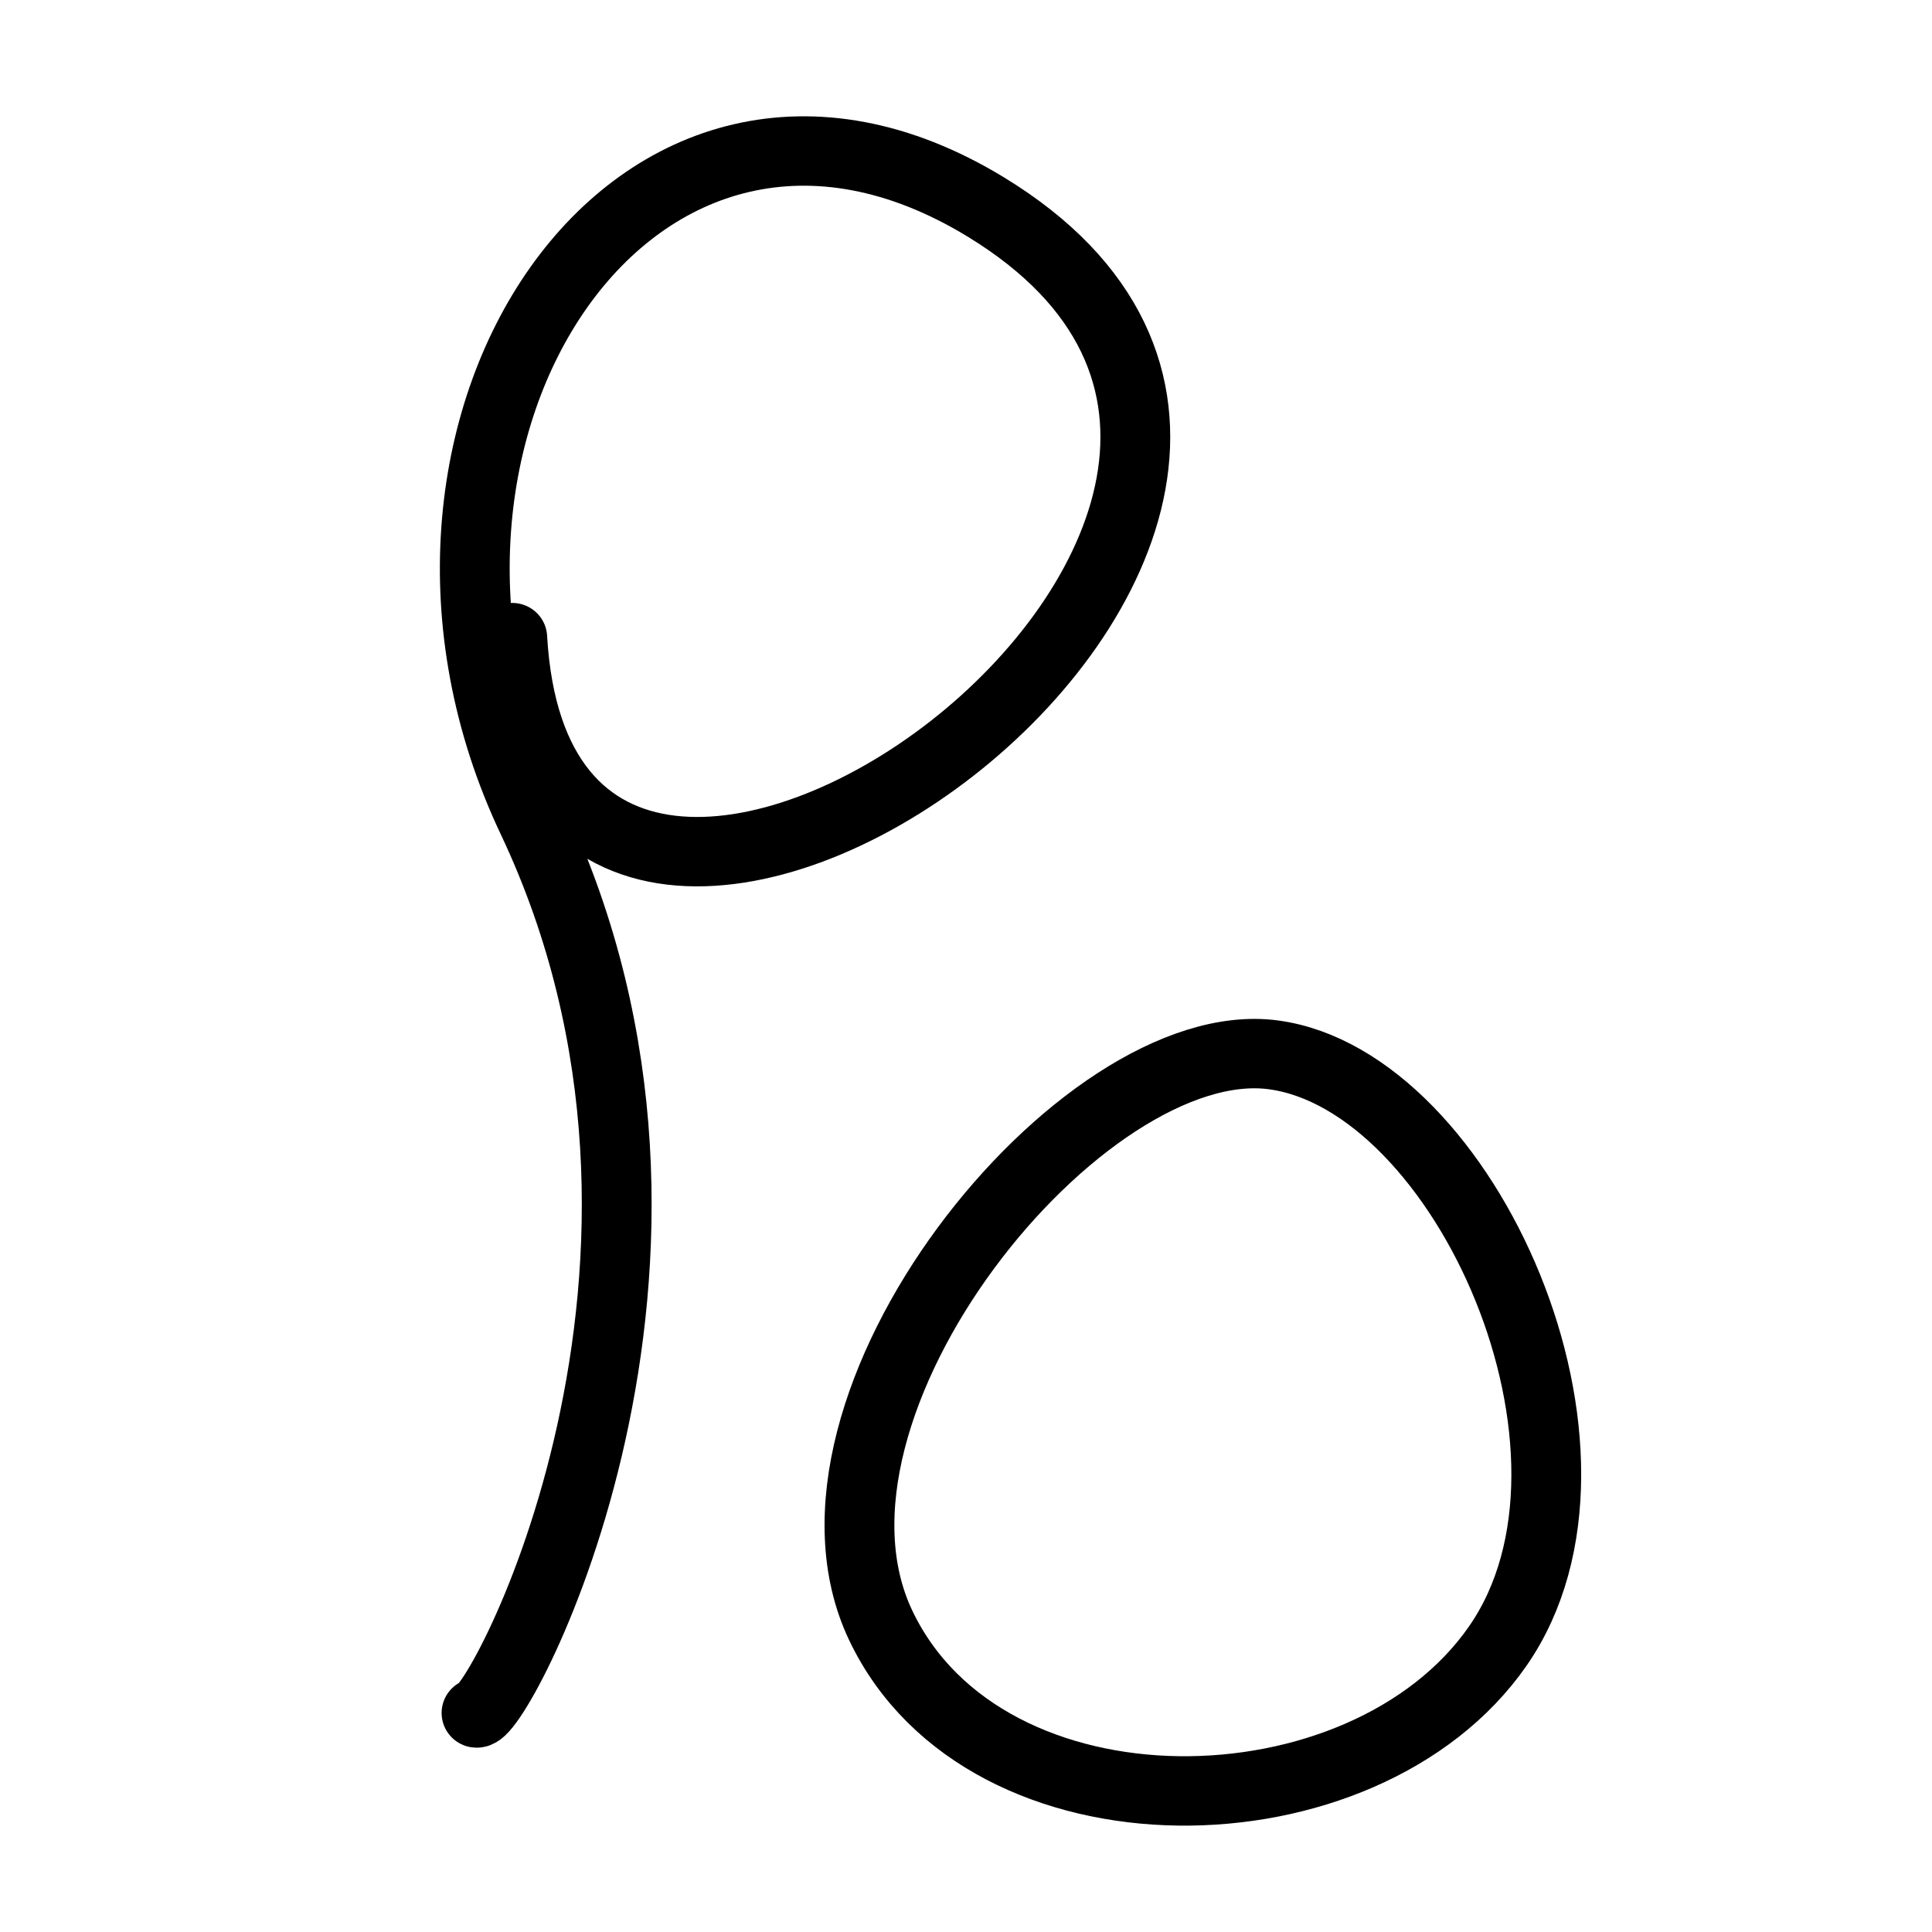
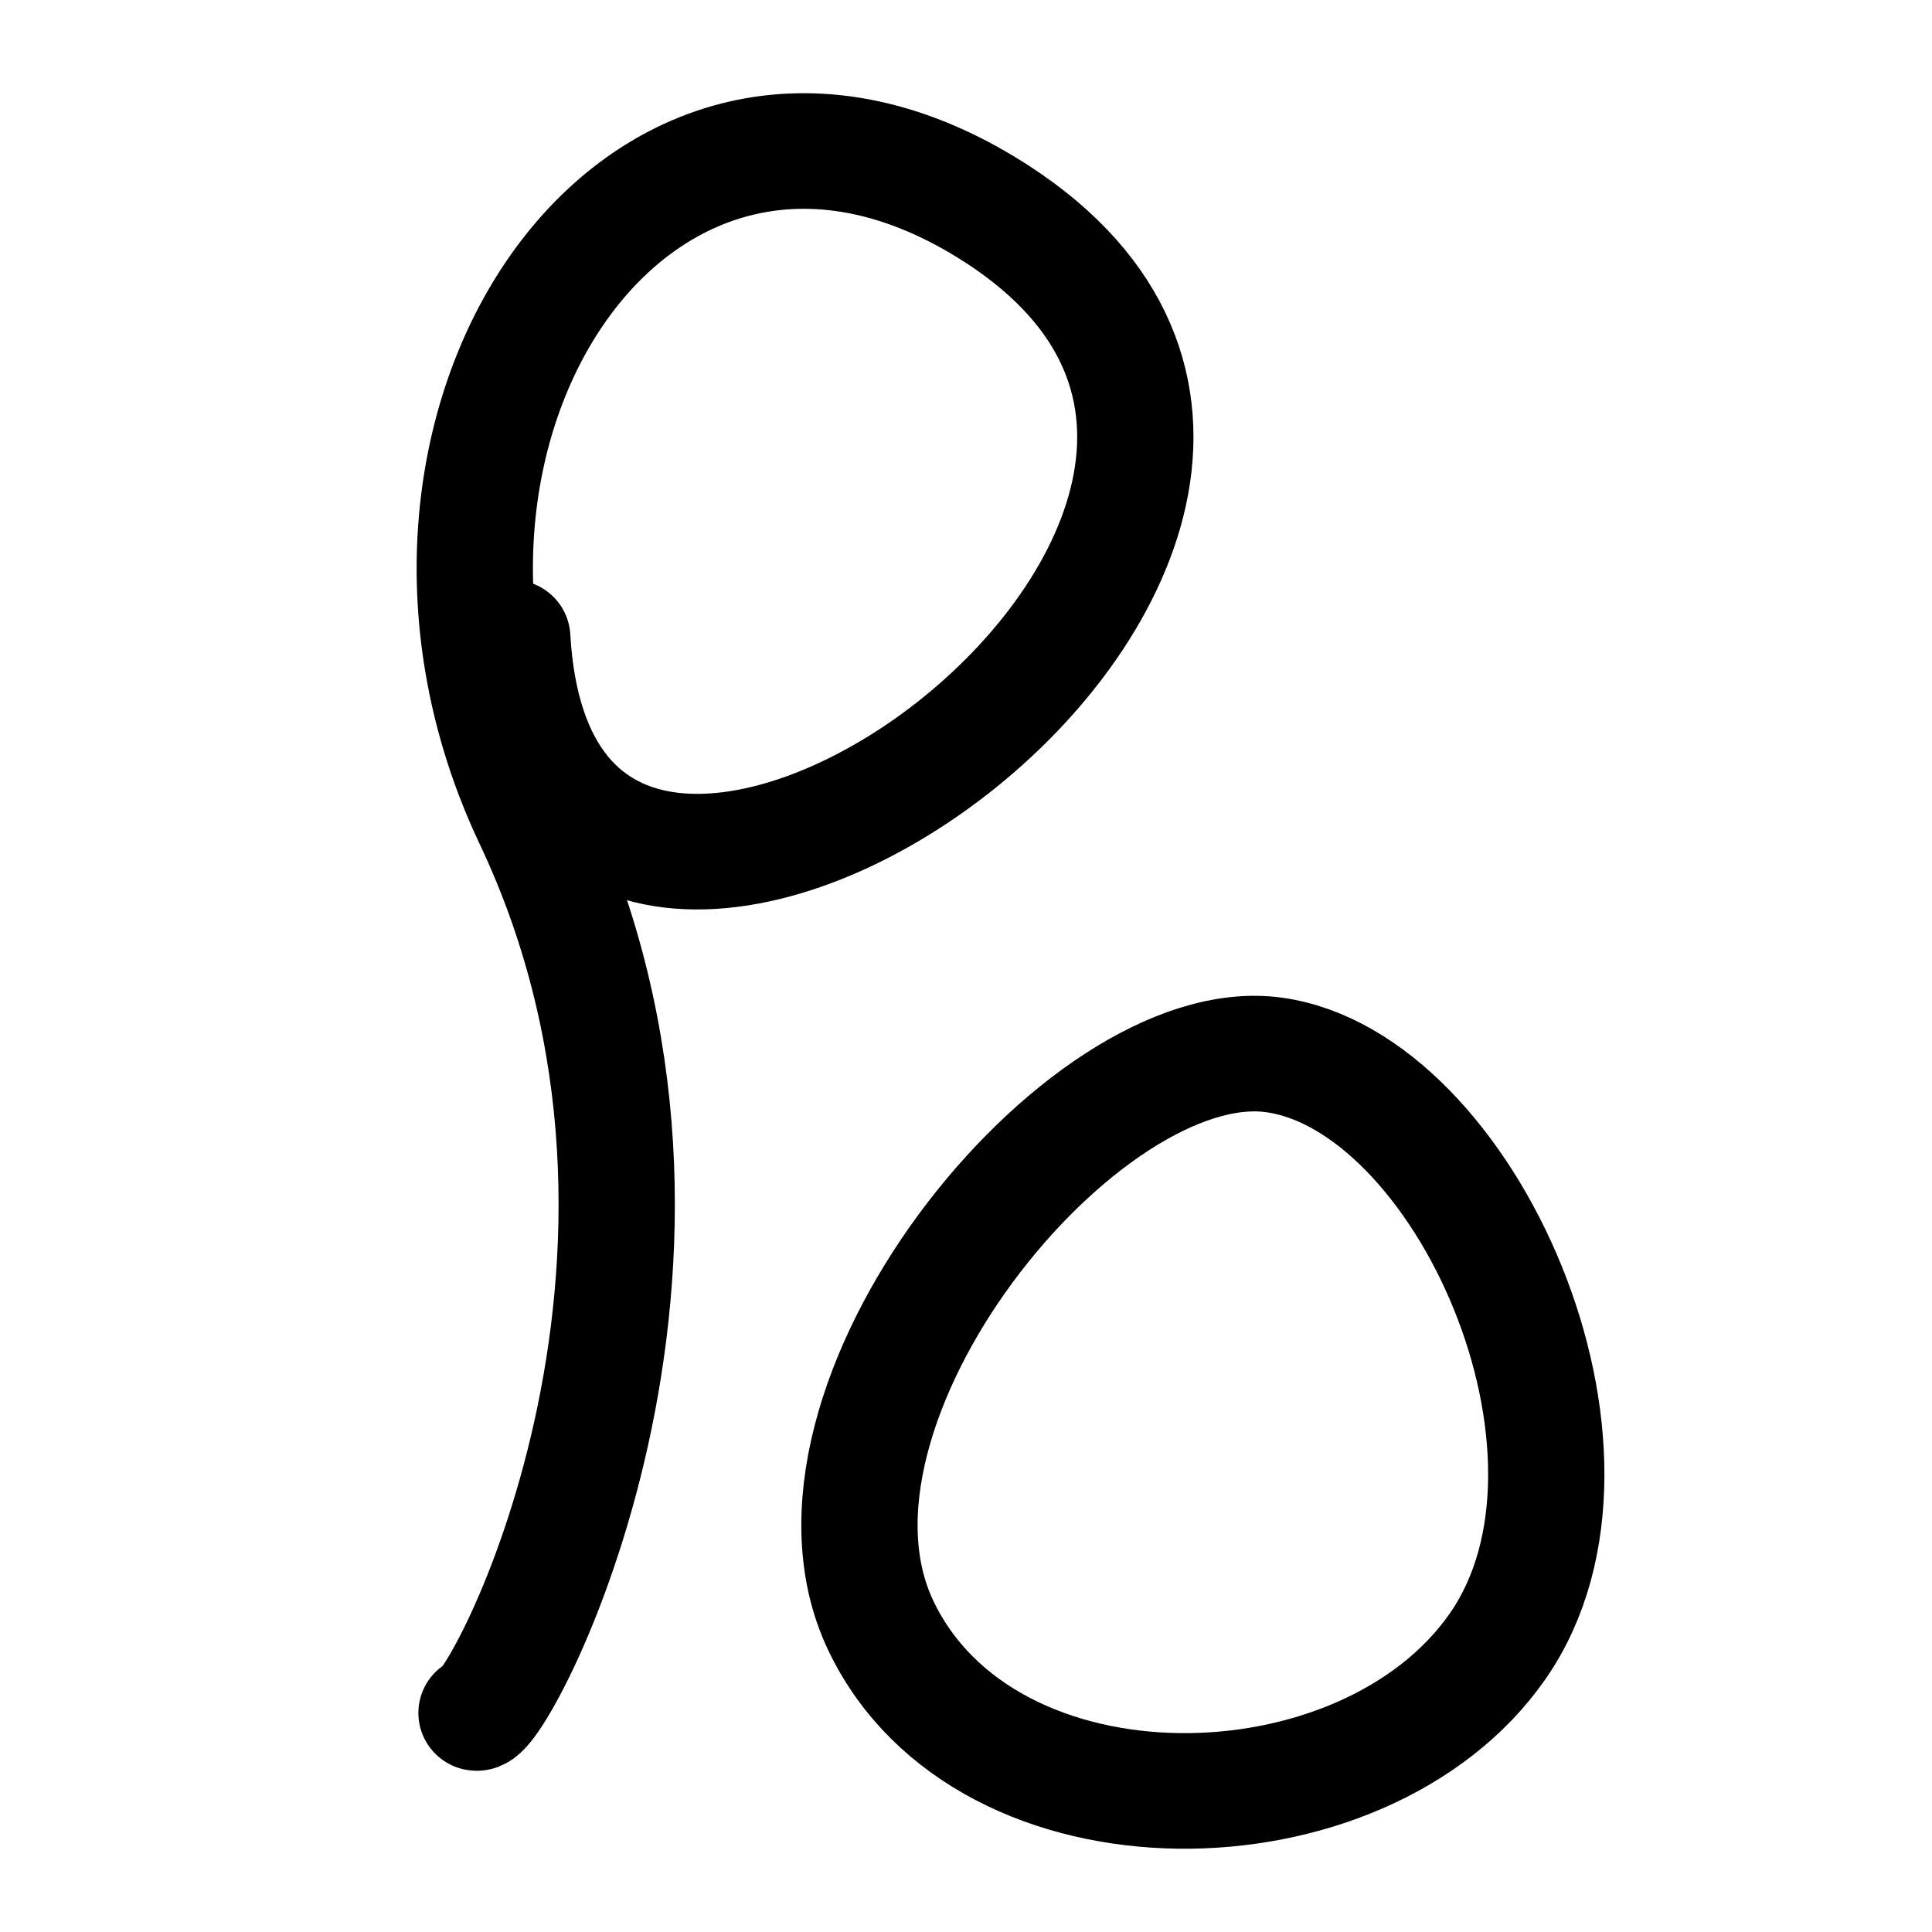
<svg xmlns="http://www.w3.org/2000/svg" width="50mm" height="50mm" viewBox="0 0 50 50" version="1.1" id="svg5">
  <defs id="defs2" />
  <g id="layer1">
-     <g id="g6956" transform="matrix(1.279496,0,0,1.271966,-6.184774,-5.968598)" style="stroke-width:0.784">
-       <path style="fill:none;stroke:#000000;stroke-width:1.412;stroke-linecap:round;stroke-linejoin:round;stroke-dasharray:none;paint-order:fill markers stroke;stop-color:#000000" d="M 15.195,17.666 C 15.842,29.06 35.069,15.211 24.77,8.902 17.706,4.575 11.869,13.438 15.599,21.362 c 4.234,8.997 -0.677,18.25 -1.127,18.183" id="path14457" />
-       <path style="fill:none;stroke:#000000;stroke-width:1.412;stroke-linecap:round;stroke-linejoin:round;stroke-dasharray:none;paint-order:fill markers stroke;stop-color:#000000" d="m 30.592,26.155 c -3.873,-0.523 -10.066,7.129 -7.942,11.613 2.124,4.483 9.767,4.346 12.48,0.414 2.712,-3.932 -0.665,-11.504 -4.538,-12.027 z" id="path14478" />
+     <g id="g6956" transform="matrix(1.279496,0,0,1.271966,-6.184774,-5.968598)" style="stroke-width:2.352;stroke-dasharray:none">
+       <path style="fill:none;stroke:#000000;stroke-width:2.352;stroke-linecap:round;stroke-linejoin:round;stroke-dasharray:none;paint-order:fill markers stroke;stop-color:#000000" d="M 15.195,17.666 C 15.842,29.06 35.069,15.211 24.77,8.902 17.706,4.575 11.869,13.438 15.599,21.362 c 4.234,8.997 -0.677,18.25 -1.127,18.183" id="path14457" />
+       <path style="fill:none;stroke:#000000;stroke-width:2.352;stroke-linecap:round;stroke-linejoin:round;stroke-dasharray:none;paint-order:fill markers stroke;stop-color:#000000" d="m 30.592,26.155 c -3.873,-0.523 -10.066,7.129 -7.942,11.613 2.124,4.483 9.767,4.346 12.48,0.414 2.712,-3.932 -0.665,-11.504 -4.538,-12.027 z" id="path14478" />
    </g>
  </g>
</svg>
